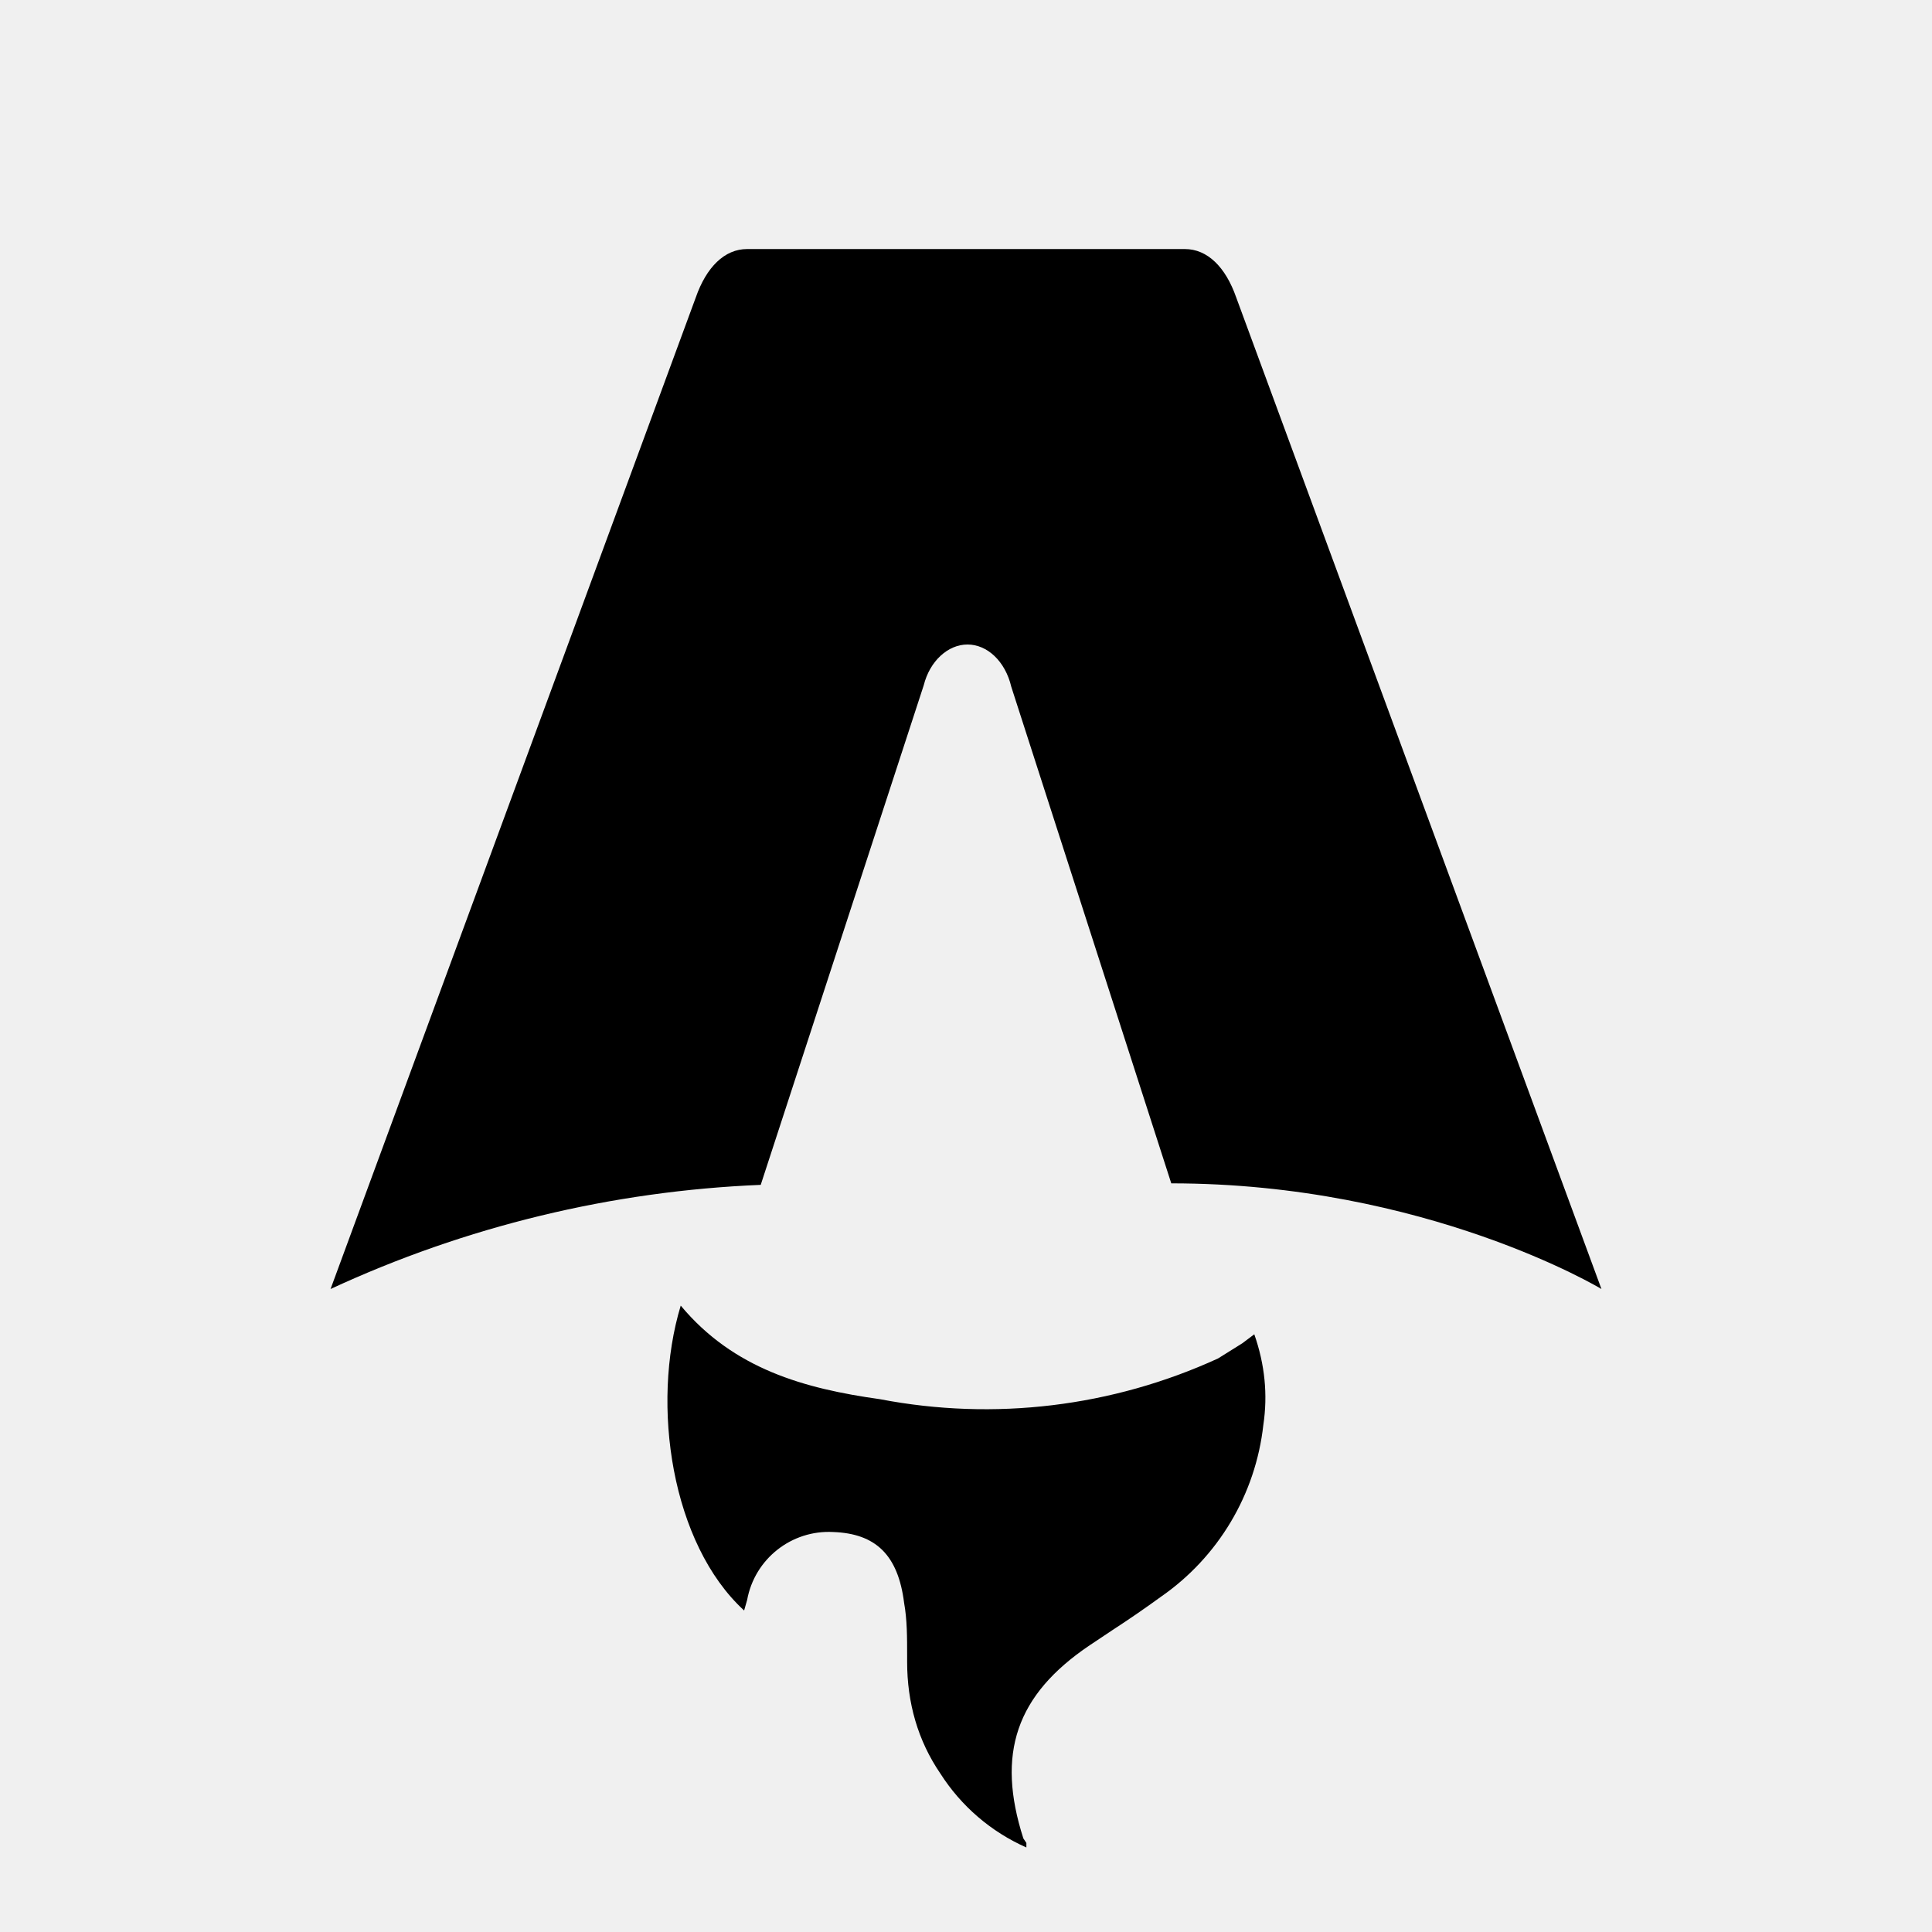
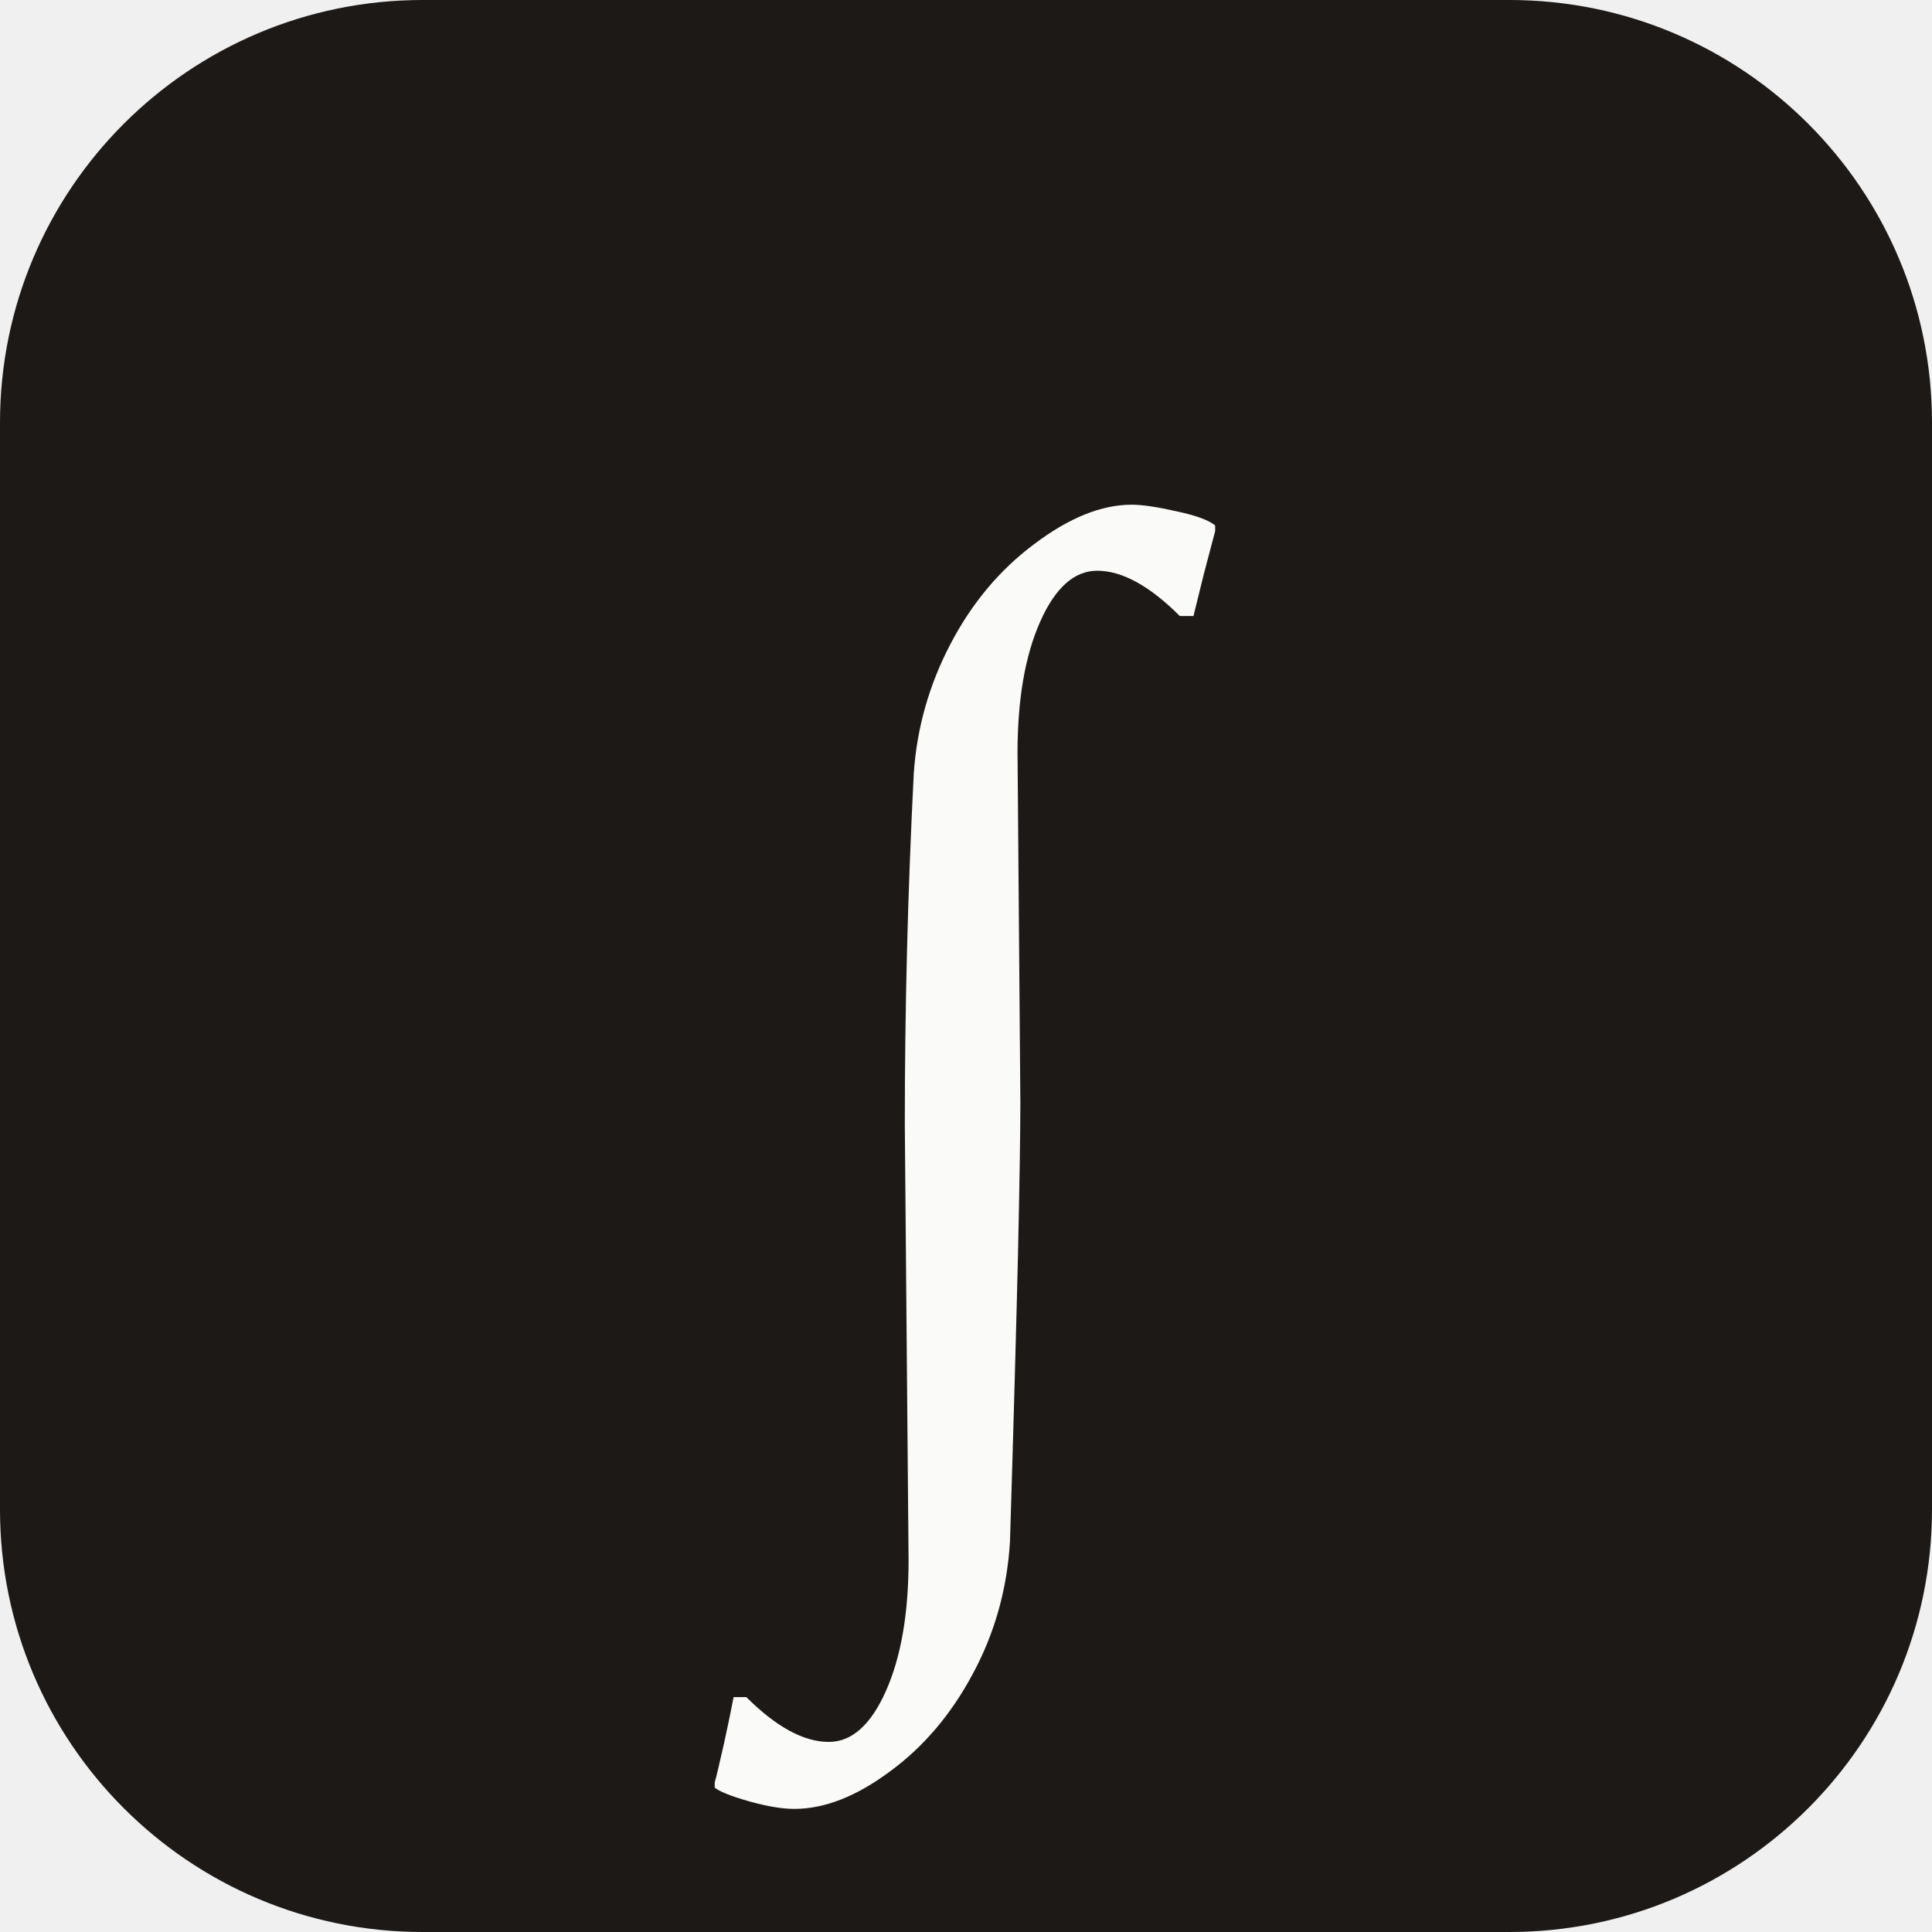
- <svg xmlns="http://www.w3.org/2000/svg" fill="none" viewBox="0 0 128 128">
-   <path d="M50.4 78.5a75.1 75.1 0 0 0-28.5 6.9l24.2-65.7c.7-2 1.9-3.2 3.4-3.2h29c1.5 0 2.7 1.2 3.4 3.2l24.2 65.7s-11.6-7-28.5-7L67 45.5c-.4-1.7-1.6-2.8-2.9-2.8-1.3 0-2.5 1.1-2.9 2.7L50.4 78.5Zm-1.1 28.2Zm-4.2-20.2c-2 6.6-.6 15.8 4.2 20.2a17.5 17.5 0 0 1 .2-.7 5.5 5.5 0 0 1 5.7-4.5c2.8.1 4.3 1.5 4.7 4.7.2 1.1.2 2.3.2 3.5v.4c0 2.7.7 5.2 2.2 7.4a13 13 0 0 0 5.7 4.9v-.3l-.2-.3c-1.8-5.6-.5-9.5 4.4-12.8l1.5-1a73 73 0 0 0 3.2-2.2 16 16 0 0 0 6.8-11.4c.3-2 .1-4-.6-6l-.8.6-1.6 1a37 37 0 0 1-22.4 2.7c-5-.7-9.7-2-13.2-6.2Z" />
-   <style>
-         path { fill: #000; }
-         @media (prefers-color-scheme: dark) {
-             path { fill: #FFF; }
-         }
-     </style>
+ <svg xmlns="http://www.w3.org/2000/svg" viewBox="0 0 64 64" width="64" height="64">
+   <rect width="64" height="64" rx="14" fill="#1c1917" />
+   <text x="50%" y="52%" dominant-baseline="central" text-anchor="middle" font-family="Georgia, 'Times New Roman', serif" font-size="44" font-style="italic" fill="#fafaf9">∫</text>
</svg>
